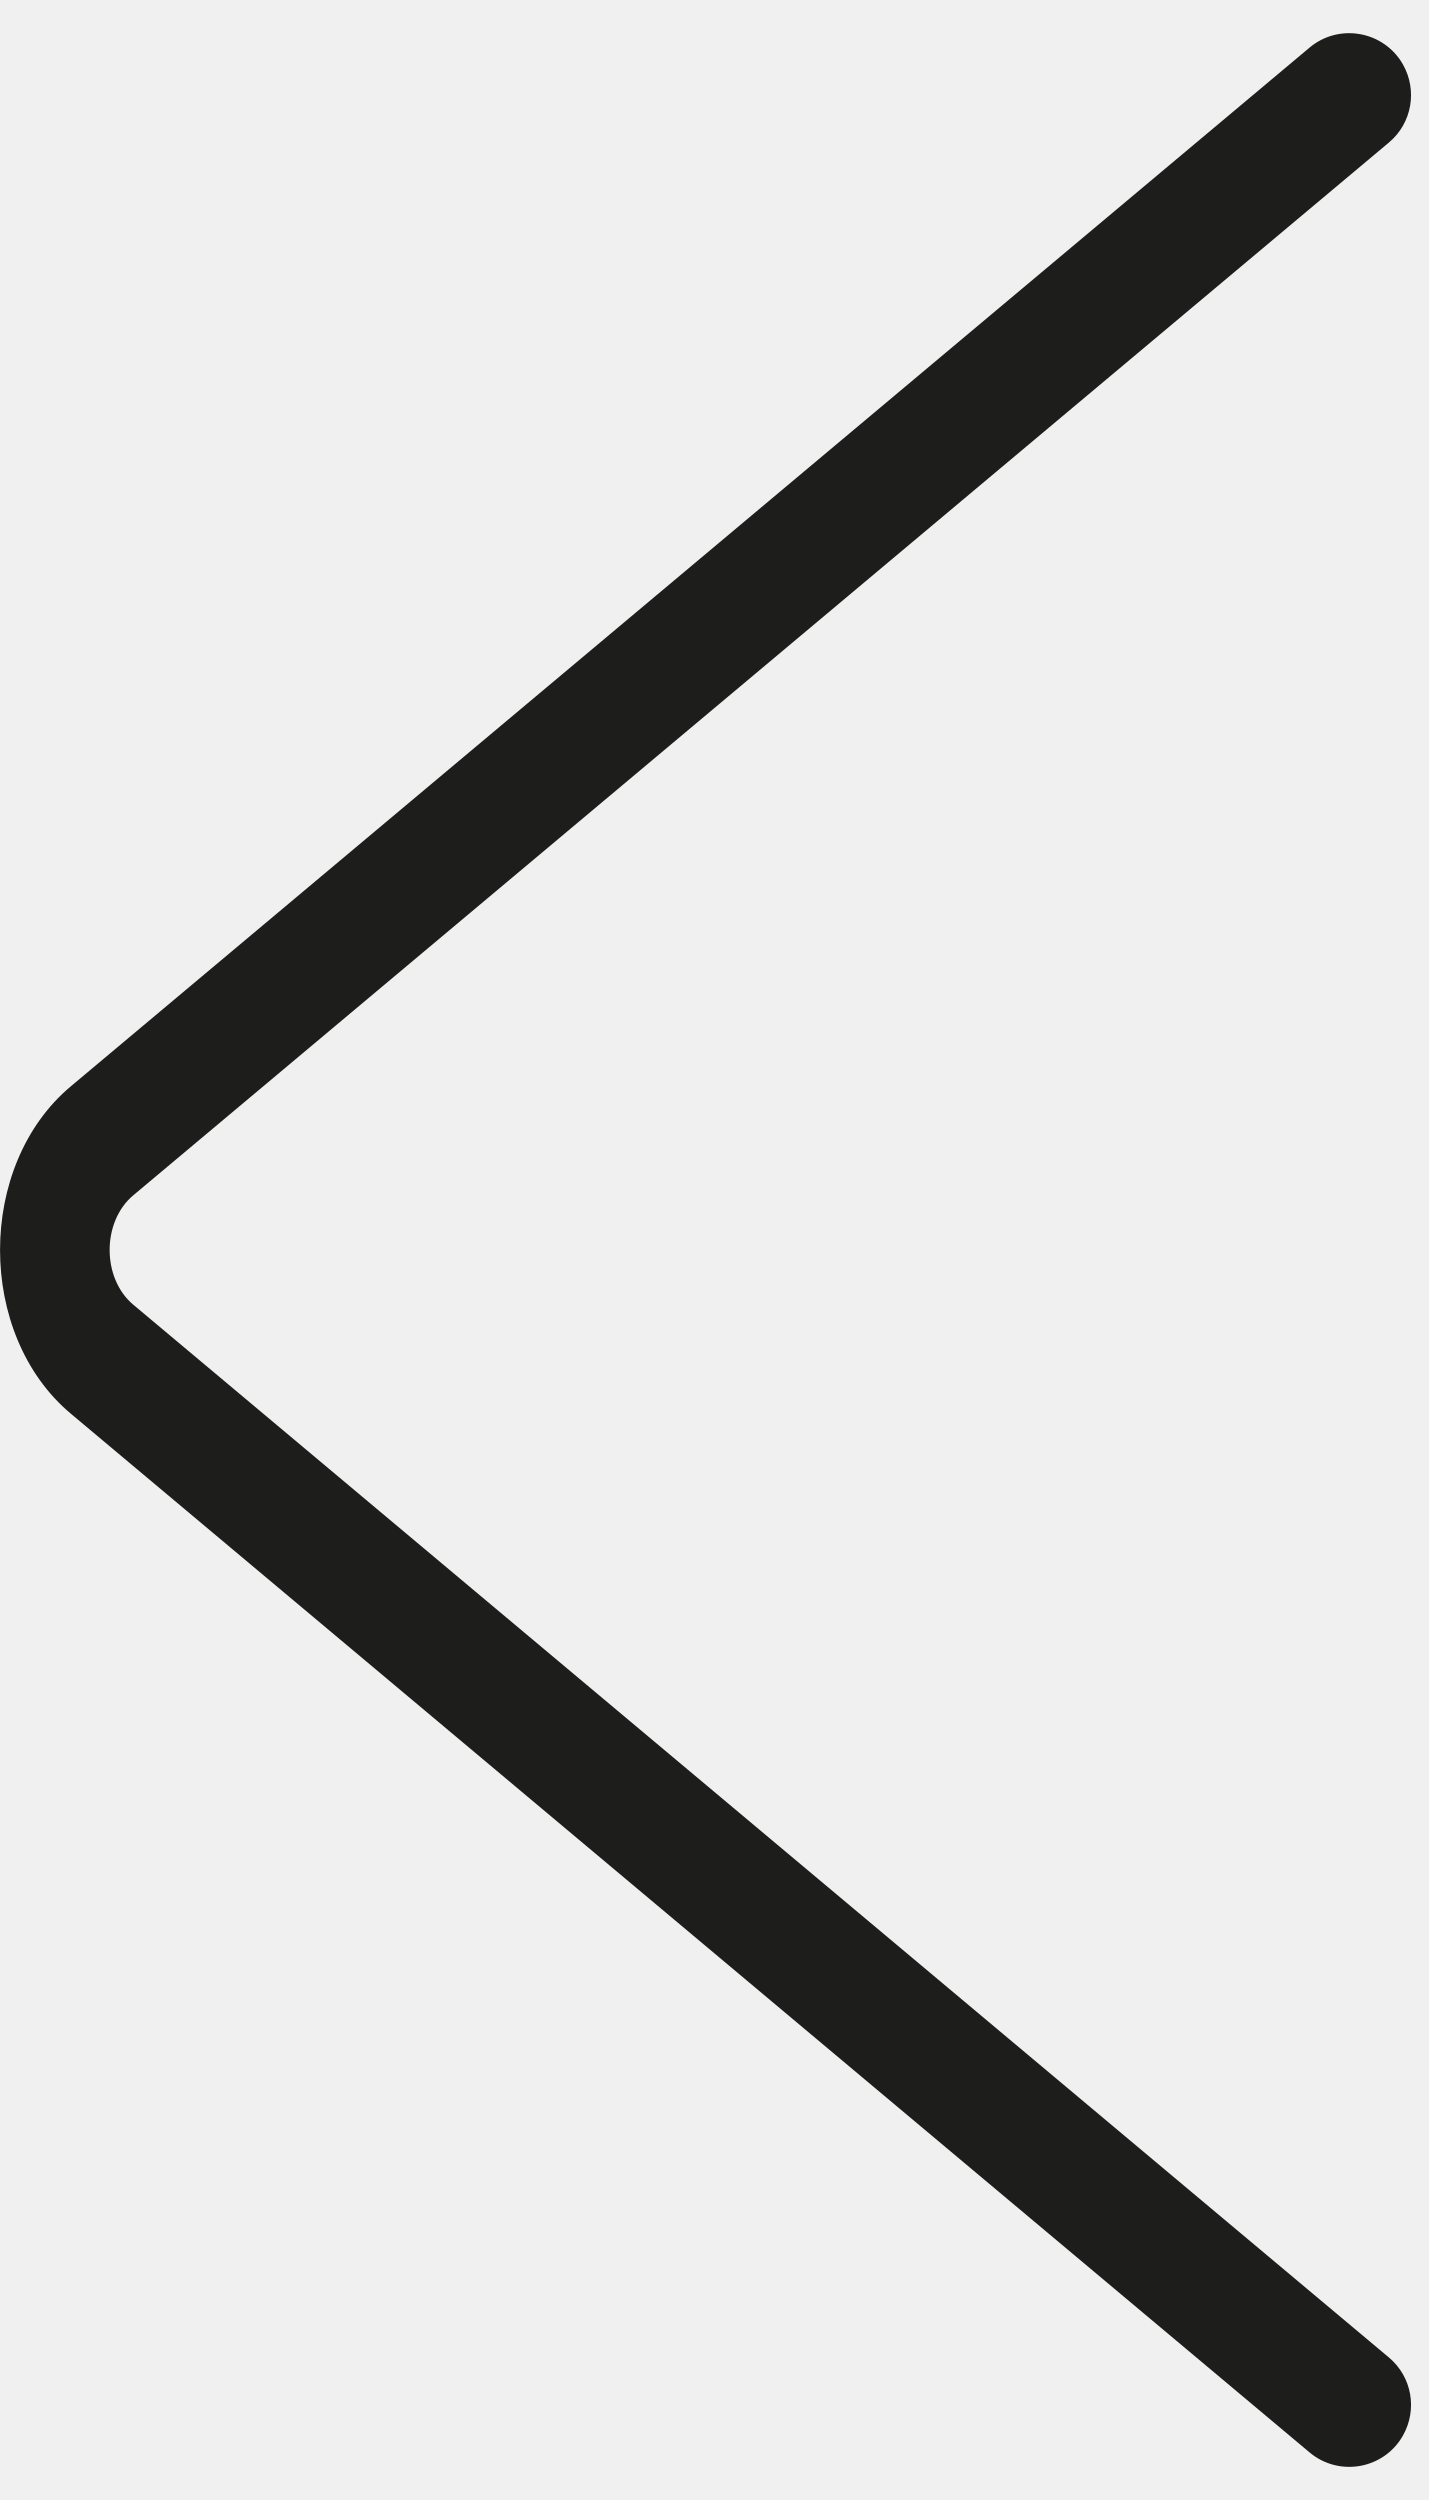
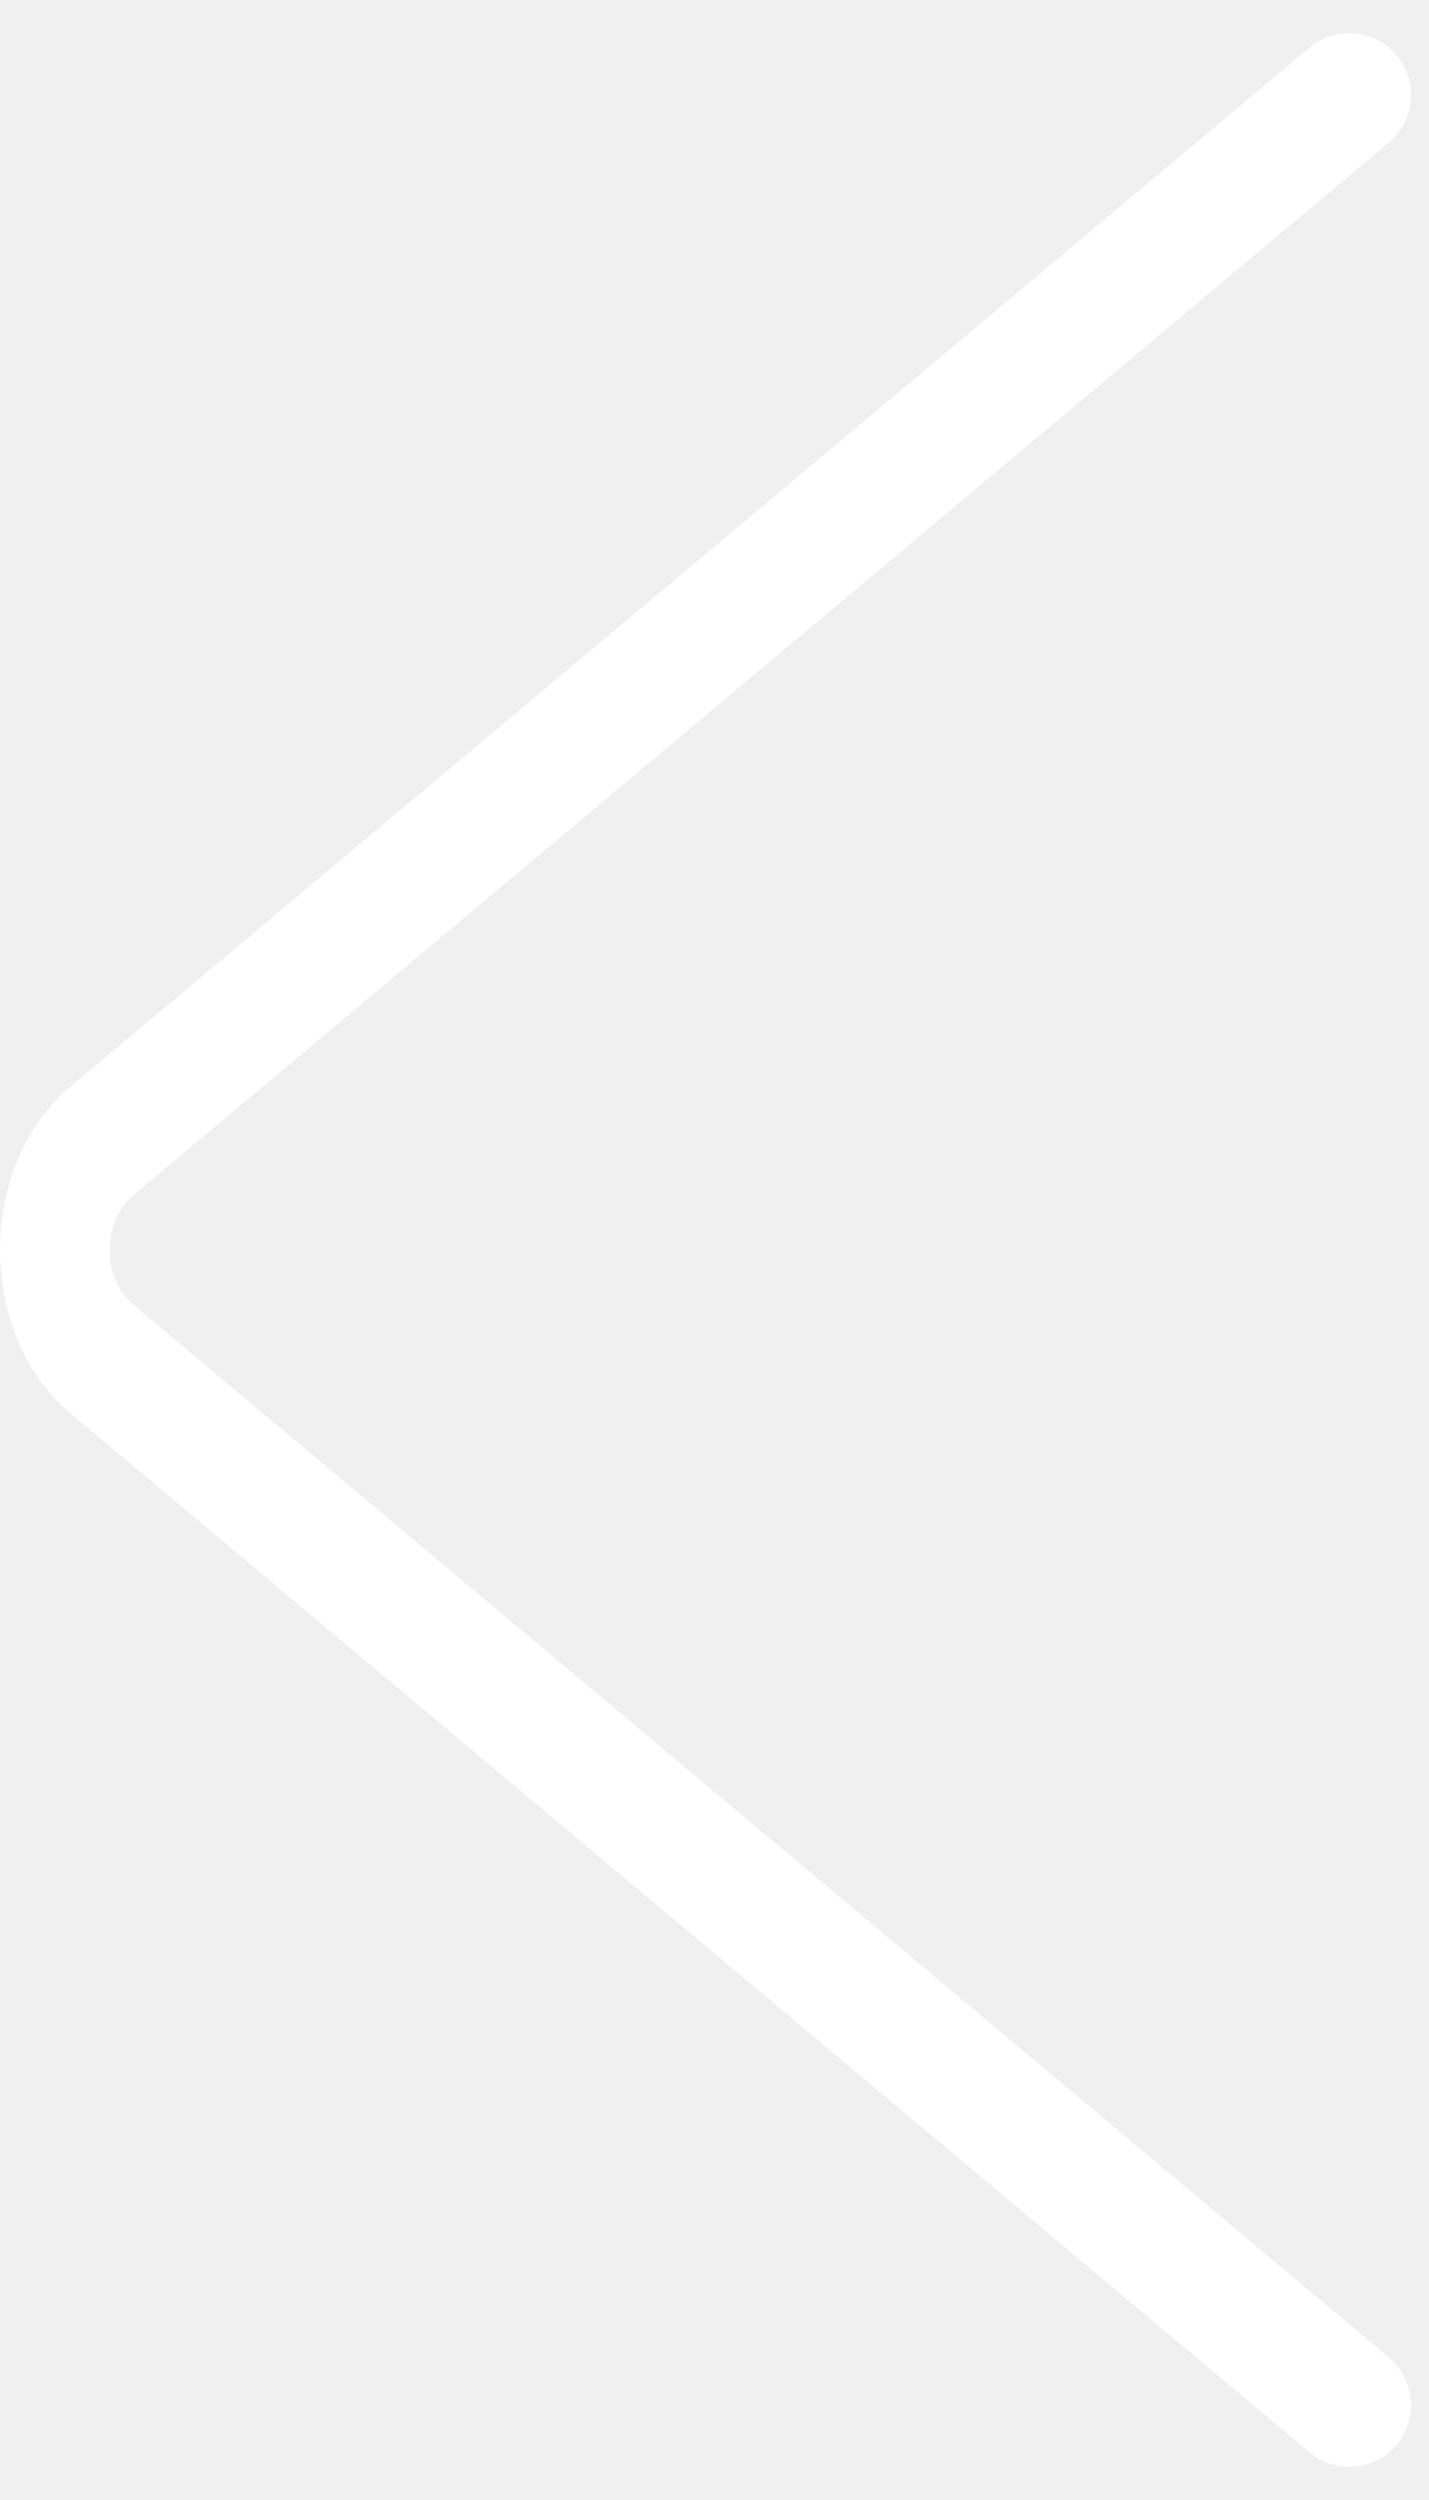
<svg xmlns="http://www.w3.org/2000/svg" width="8" height="14" viewBox="0 0 8 14" fill="none">
-   <path fill-rule="evenodd" clip-rule="evenodd" d="M0.397 6.083L7.333 0.267C7.498 0.128 7.749 0.173 7.856 0.36C7.939 0.506 7.907 0.69 7.778 0.798L0.746 6.694C0.57 6.842 0.57 7.158 0.746 7.306L7.778 13.202C7.907 13.31 7.939 13.494 7.856 13.64C7.749 13.828 7.498 13.872 7.333 13.733L0.397 7.917C-0.132 7.474 -0.132 6.526 0.397 6.083Z" fill="#1D1D1B" />
+   <path fill-rule="evenodd" clip-rule="evenodd" d="M0.397 6.083L7.333 0.267C7.498 0.128 7.749 0.173 7.856 0.36C7.939 0.506 7.907 0.69 7.778 0.798L0.746 6.694C0.57 6.842 0.57 7.158 0.746 7.306L7.778 13.202C7.907 13.31 7.939 13.494 7.856 13.64C7.749 13.828 7.498 13.872 7.333 13.733L0.397 7.917C-0.132 7.474 -0.132 6.526 0.397 6.083Z" fill="#fff" />
</svg>
